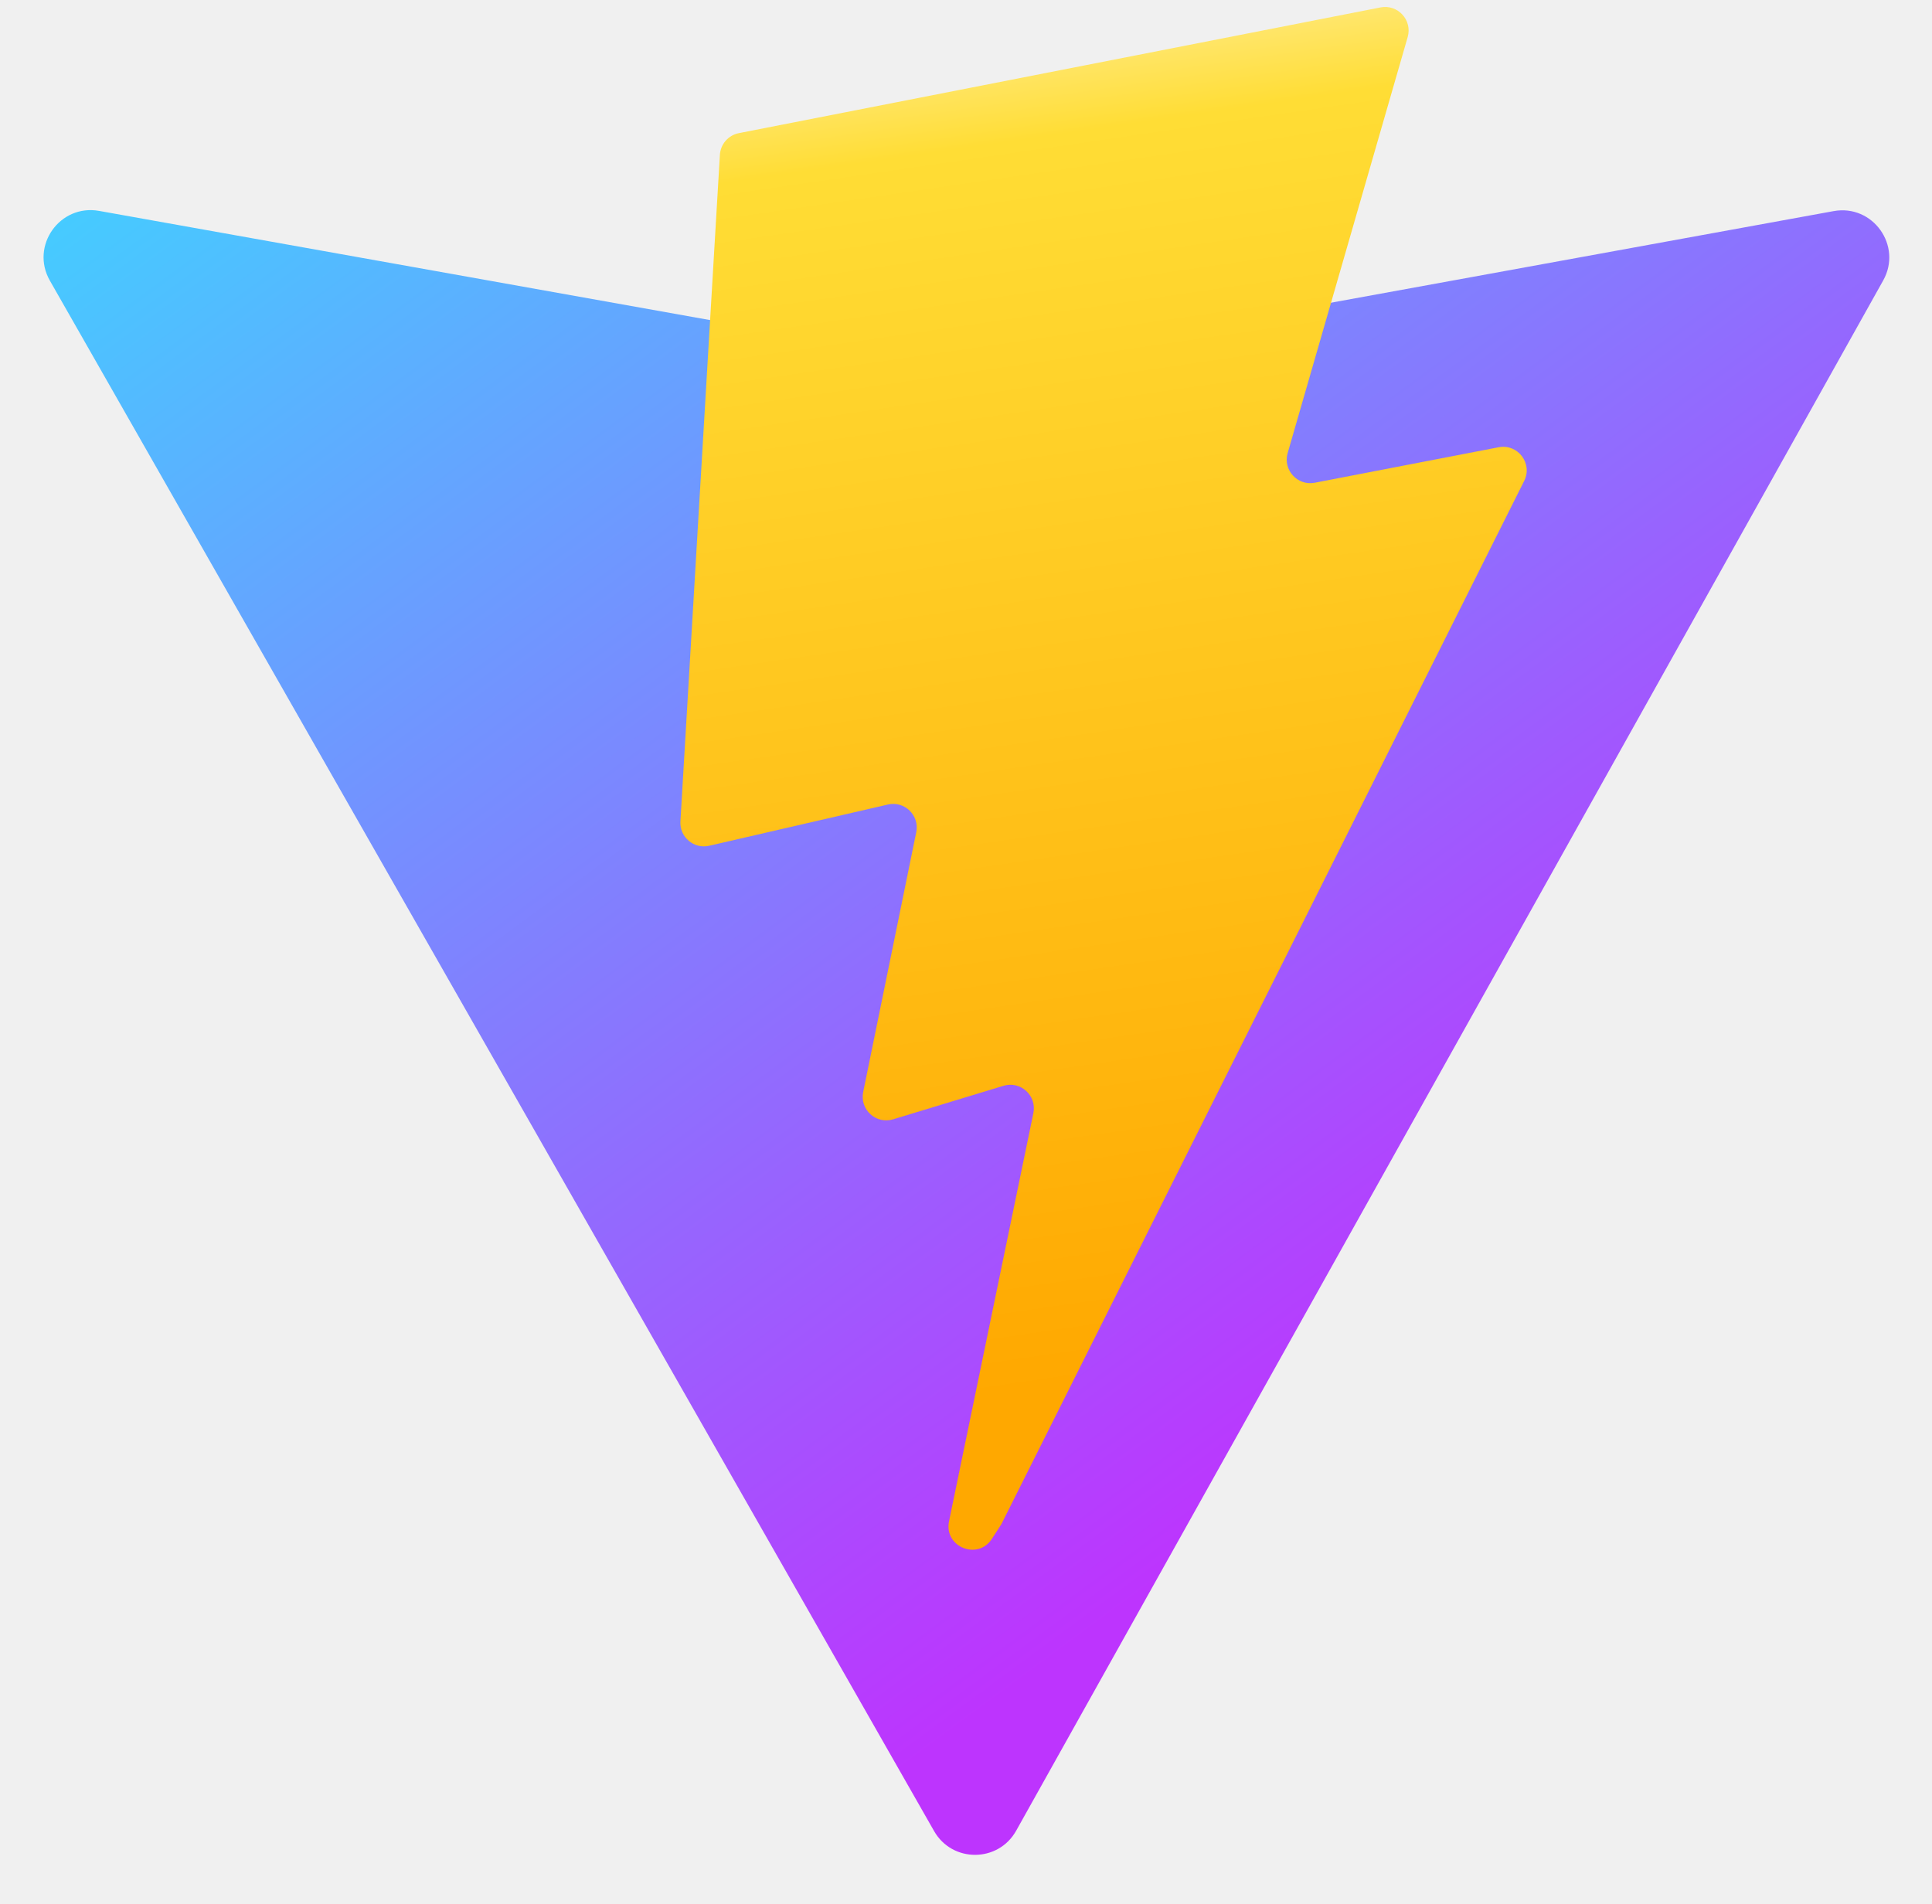
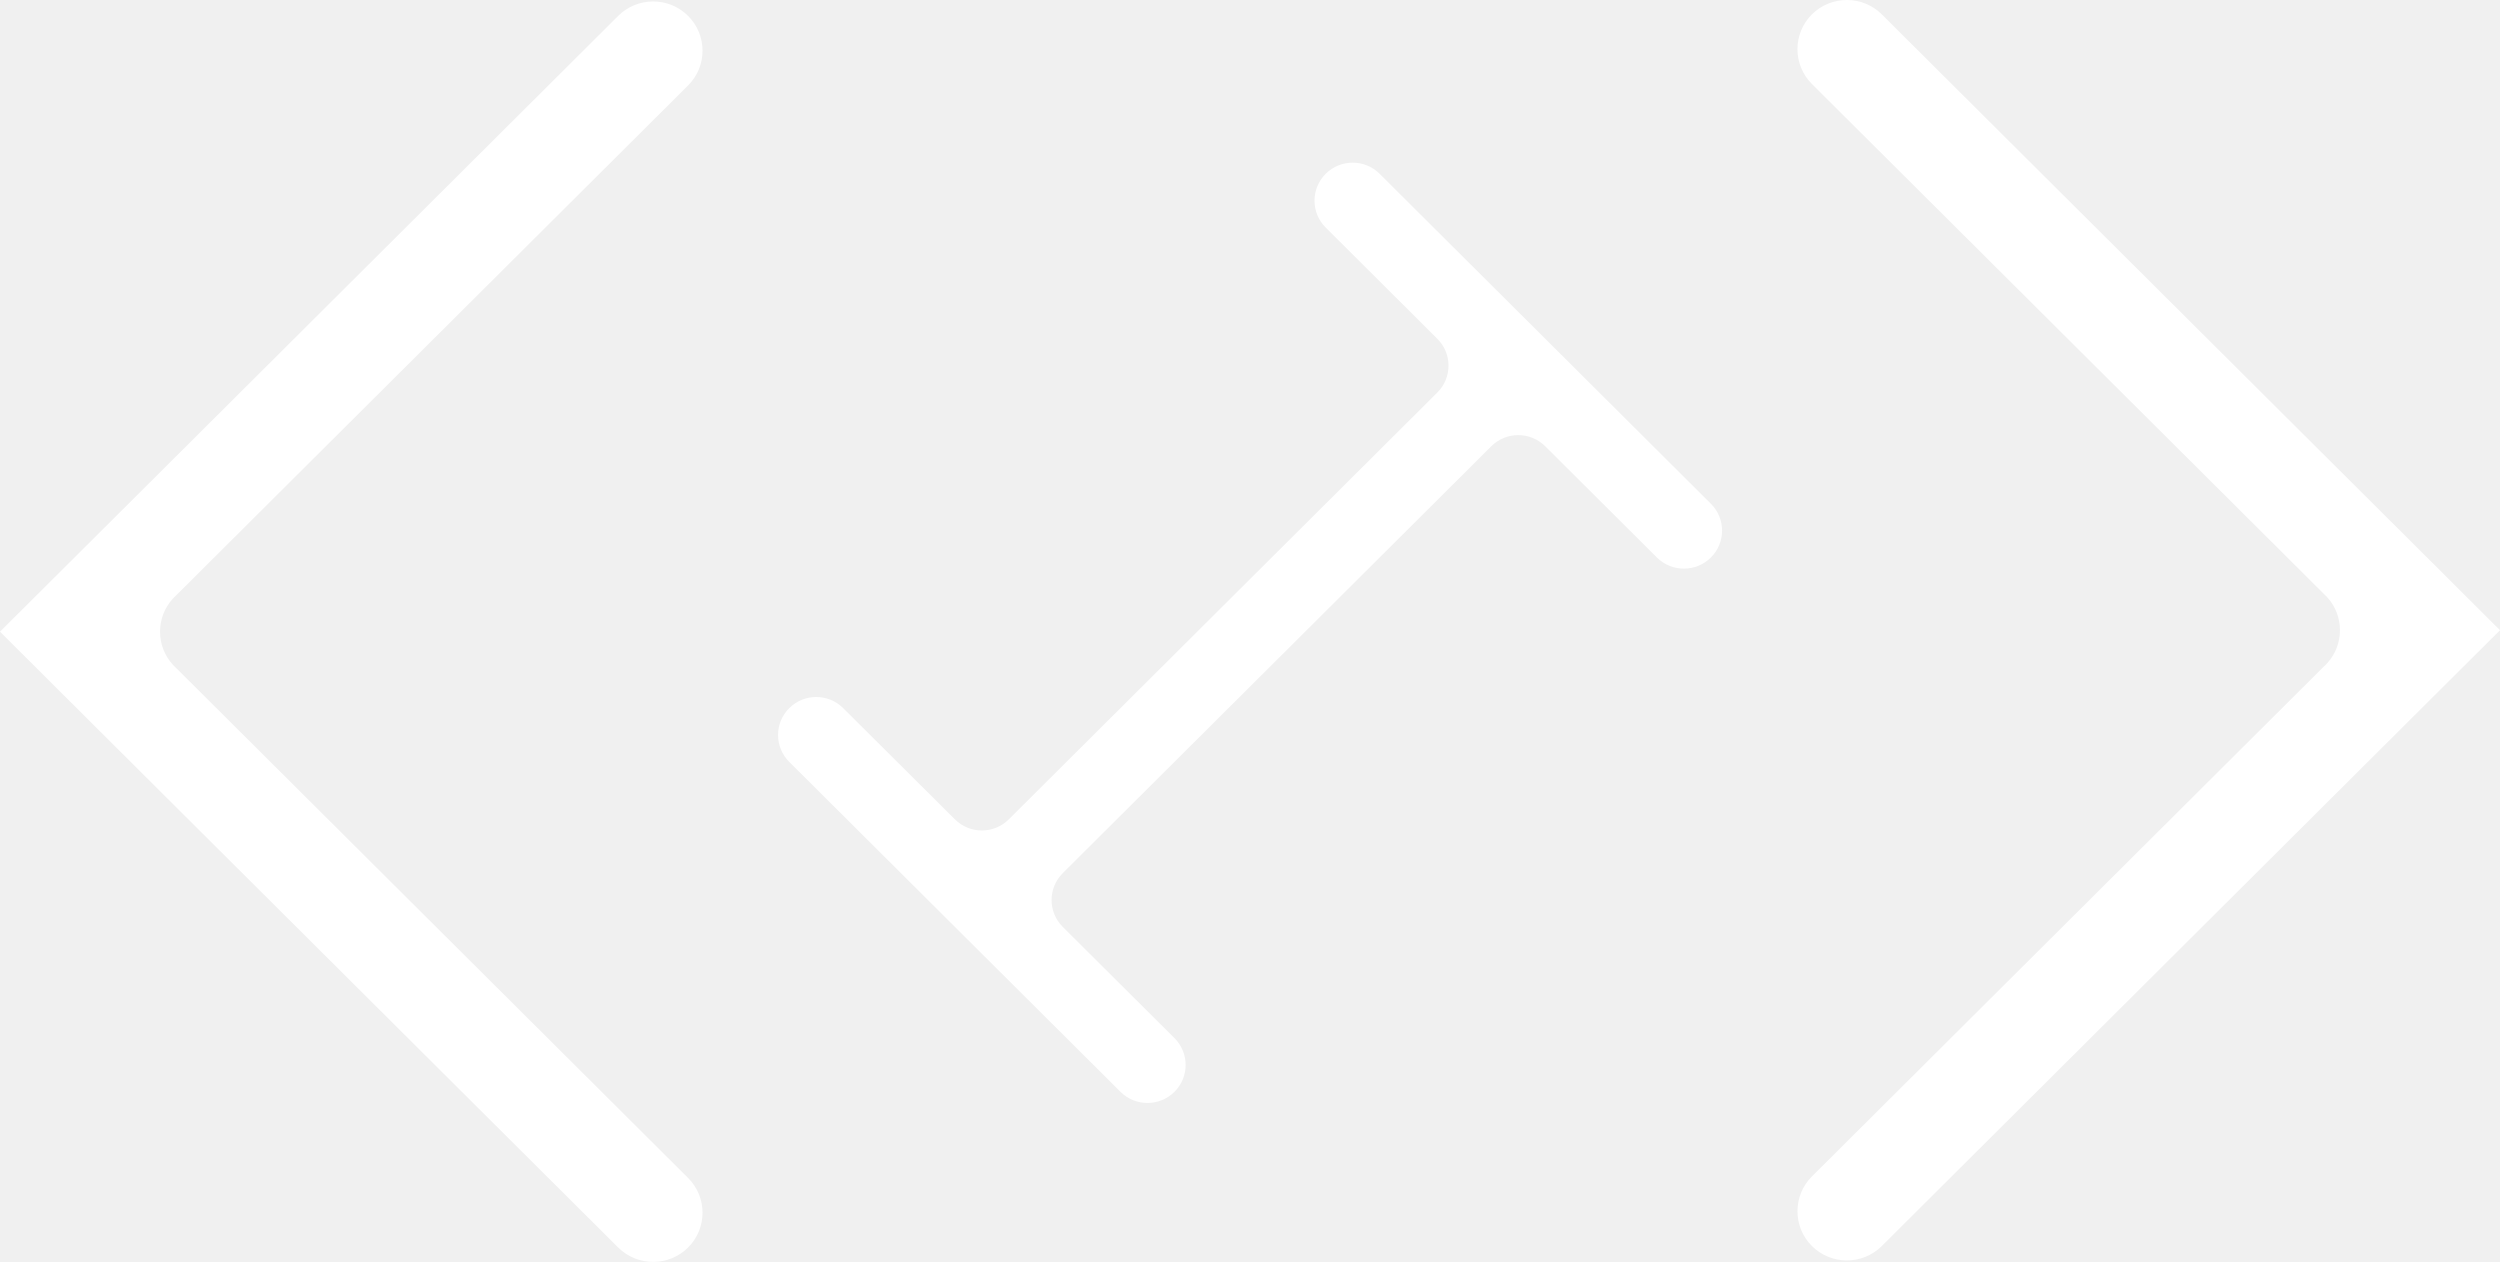
- <svg xmlns="http://www.w3.org/2000/svg" width="410" height="404" viewBox="0 0 410 404" fill="none">
-   <path d="M399.641 59.525L215.643 388.545C211.844 395.338 202.084 395.378 198.228 388.618L10.582 59.556C6.381 52.19 12.68 43.267 21.028 44.759L205.223 77.682C206.398 77.892 207.601 77.89 208.776 77.676L389.119 44.806C397.439 43.289 403.768 52.143 399.641 59.525Z" fill="url(#paint0_linear)" />
-   <path d="M292.965 1.574L156.801 28.255C154.563 28.694 152.906 30.59 152.771 32.866L144.395 174.33C144.198 177.662 147.258 180.248 150.51 179.498L188.42 170.749C191.967 169.931 195.172 173.055 194.443 176.622L183.18 231.775C182.422 235.487 185.907 238.661 189.532 237.56L212.947 230.446C216.577 229.344 220.065 232.527 219.297 236.242L201.398 322.875C200.278 328.294 207.486 331.249 210.492 326.603L212.5 323.5L323.454 102.072C325.312 98.365 322.108 94.137 318.036 94.923L279.014 102.454C275.347 103.161 272.227 99.746 273.262 96.158L298.731 7.867C299.767 4.273 296.636 0.855 292.965 1.574Z" fill="url(#paint1_linear)" />
-   <defs>
-     <linearGradient id="paint0_linear" x1="6" y1="33" x2="235" y2="344" gradientUnits="userSpaceOnUse">
-       <stop stop-color="#41D1FF" />
-       <stop offset="1" stop-color="#BD34FE" />
-     </linearGradient>
-     <linearGradient id="paint1_linear" x1="194.651" y1="8.818" x2="236.076" y2="292.989" gradientUnits="userSpaceOnUse">
-       <stop stop-color="#FFEA83" />
-       <stop offset="0.083" stop-color="#FFDD35" />
-       <stop offset="1" stop-color="#FFA800" />
-     </linearGradient>
-   </defs>
+ <svg xmlns="http://www.w3.org/2000/svg" width="105" height="53" viewBox="0 0 105 53" fill="none">
+   <path d="M28.899 52.396C28.494 52.798 27.964 53 27.432 53C26.9 53 26.37 52.798 25.964 52.396L2.932 29.453L0 26.53L2.934 23.61L25.964 0.667C26.775 -0.14 28.089 -0.14 28.899 0.667C29.305 1.07 29.506 1.599 29.506 2.128C29.506 2.657 29.305 3.186 28.899 3.589L7.413 24.991C7.356 25.042 7.302 25.096 7.251 25.153C6.922 25.518 6.722 26.001 6.722 26.53C6.722 27.06 6.922 27.544 7.251 27.909C7.255 27.913 7.258 27.918 7.26 27.92C7.305 27.97 7.352 28.017 7.402 28.061C7.405 28.064 7.409 28.067 7.413 28.071L28.899 49.473C29.709 50.28 29.709 51.588 28.899 52.396Z" fill="white" />
+   <path d="M6.38 24.159H6.376V24.162H6.38V24.159Z" fill="white" />
+   <path d="M6.38 24.159H6.376V24.162H6.38V24.159Z" fill="white" />
+   <path d="M76.1 0.604C76.506 0.202 77.036 0 77.568 0C78.1 0 78.63 0.202 79.036 0.604L102.068 23.547L105 26.47L102.066 29.39L79.036 52.333C78.225 53.14 76.911 53.14 76.1 52.333C75.695 51.93 75.494 51.401 75.494 50.872C75.494 50.343 75.695 49.814 76.1 49.411L97.587 28.009C97.644 27.958 97.698 27.904 97.749 27.847C98.079 27.482 98.278 26.999 98.278 26.47C98.278 25.94 98.079 25.456 97.749 25.091C97.745 25.087 97.743 25.082 97.74 25.08C97.695 25.03 97.648 24.983 97.598 24.939C97.595 24.936 97.591 24.933 97.587 24.929L76.1 3.527C75.291 2.72 75.291 1.412 76.1 0.604Z" fill="white" />
+   <path d="M71.857 23.415C71.231 24.038 70.216 24.038 69.59 23.415L64.9 18.743C64.273 18.119 63.258 18.119 62.634 18.743L44.636 36.672C44.01 37.296 44.01 38.307 44.636 38.929L49.327 43.6C49.953 44.223 49.953 45.233 49.327 45.857C48.7 46.48 47.685 46.48 47.061 45.857L33.148 31.999C32.522 31.375 32.522 30.364 33.148 29.742C33.775 29.118 34.788 29.118 35.414 29.742L40.105 34.412C40.731 35.036 41.744 35.036 42.37 34.412L60.368 16.486C60.994 15.862 60.994 14.852 60.368 14.229L55.679 9.557C55.053 8.933 55.053 7.923 55.679 7.3C56.305 6.676 57.319 6.676 57.945 7.3L71.857 21.157C72.484 21.78 72.484 22.791 71.857 23.415Z" fill="white" />
</svg>
